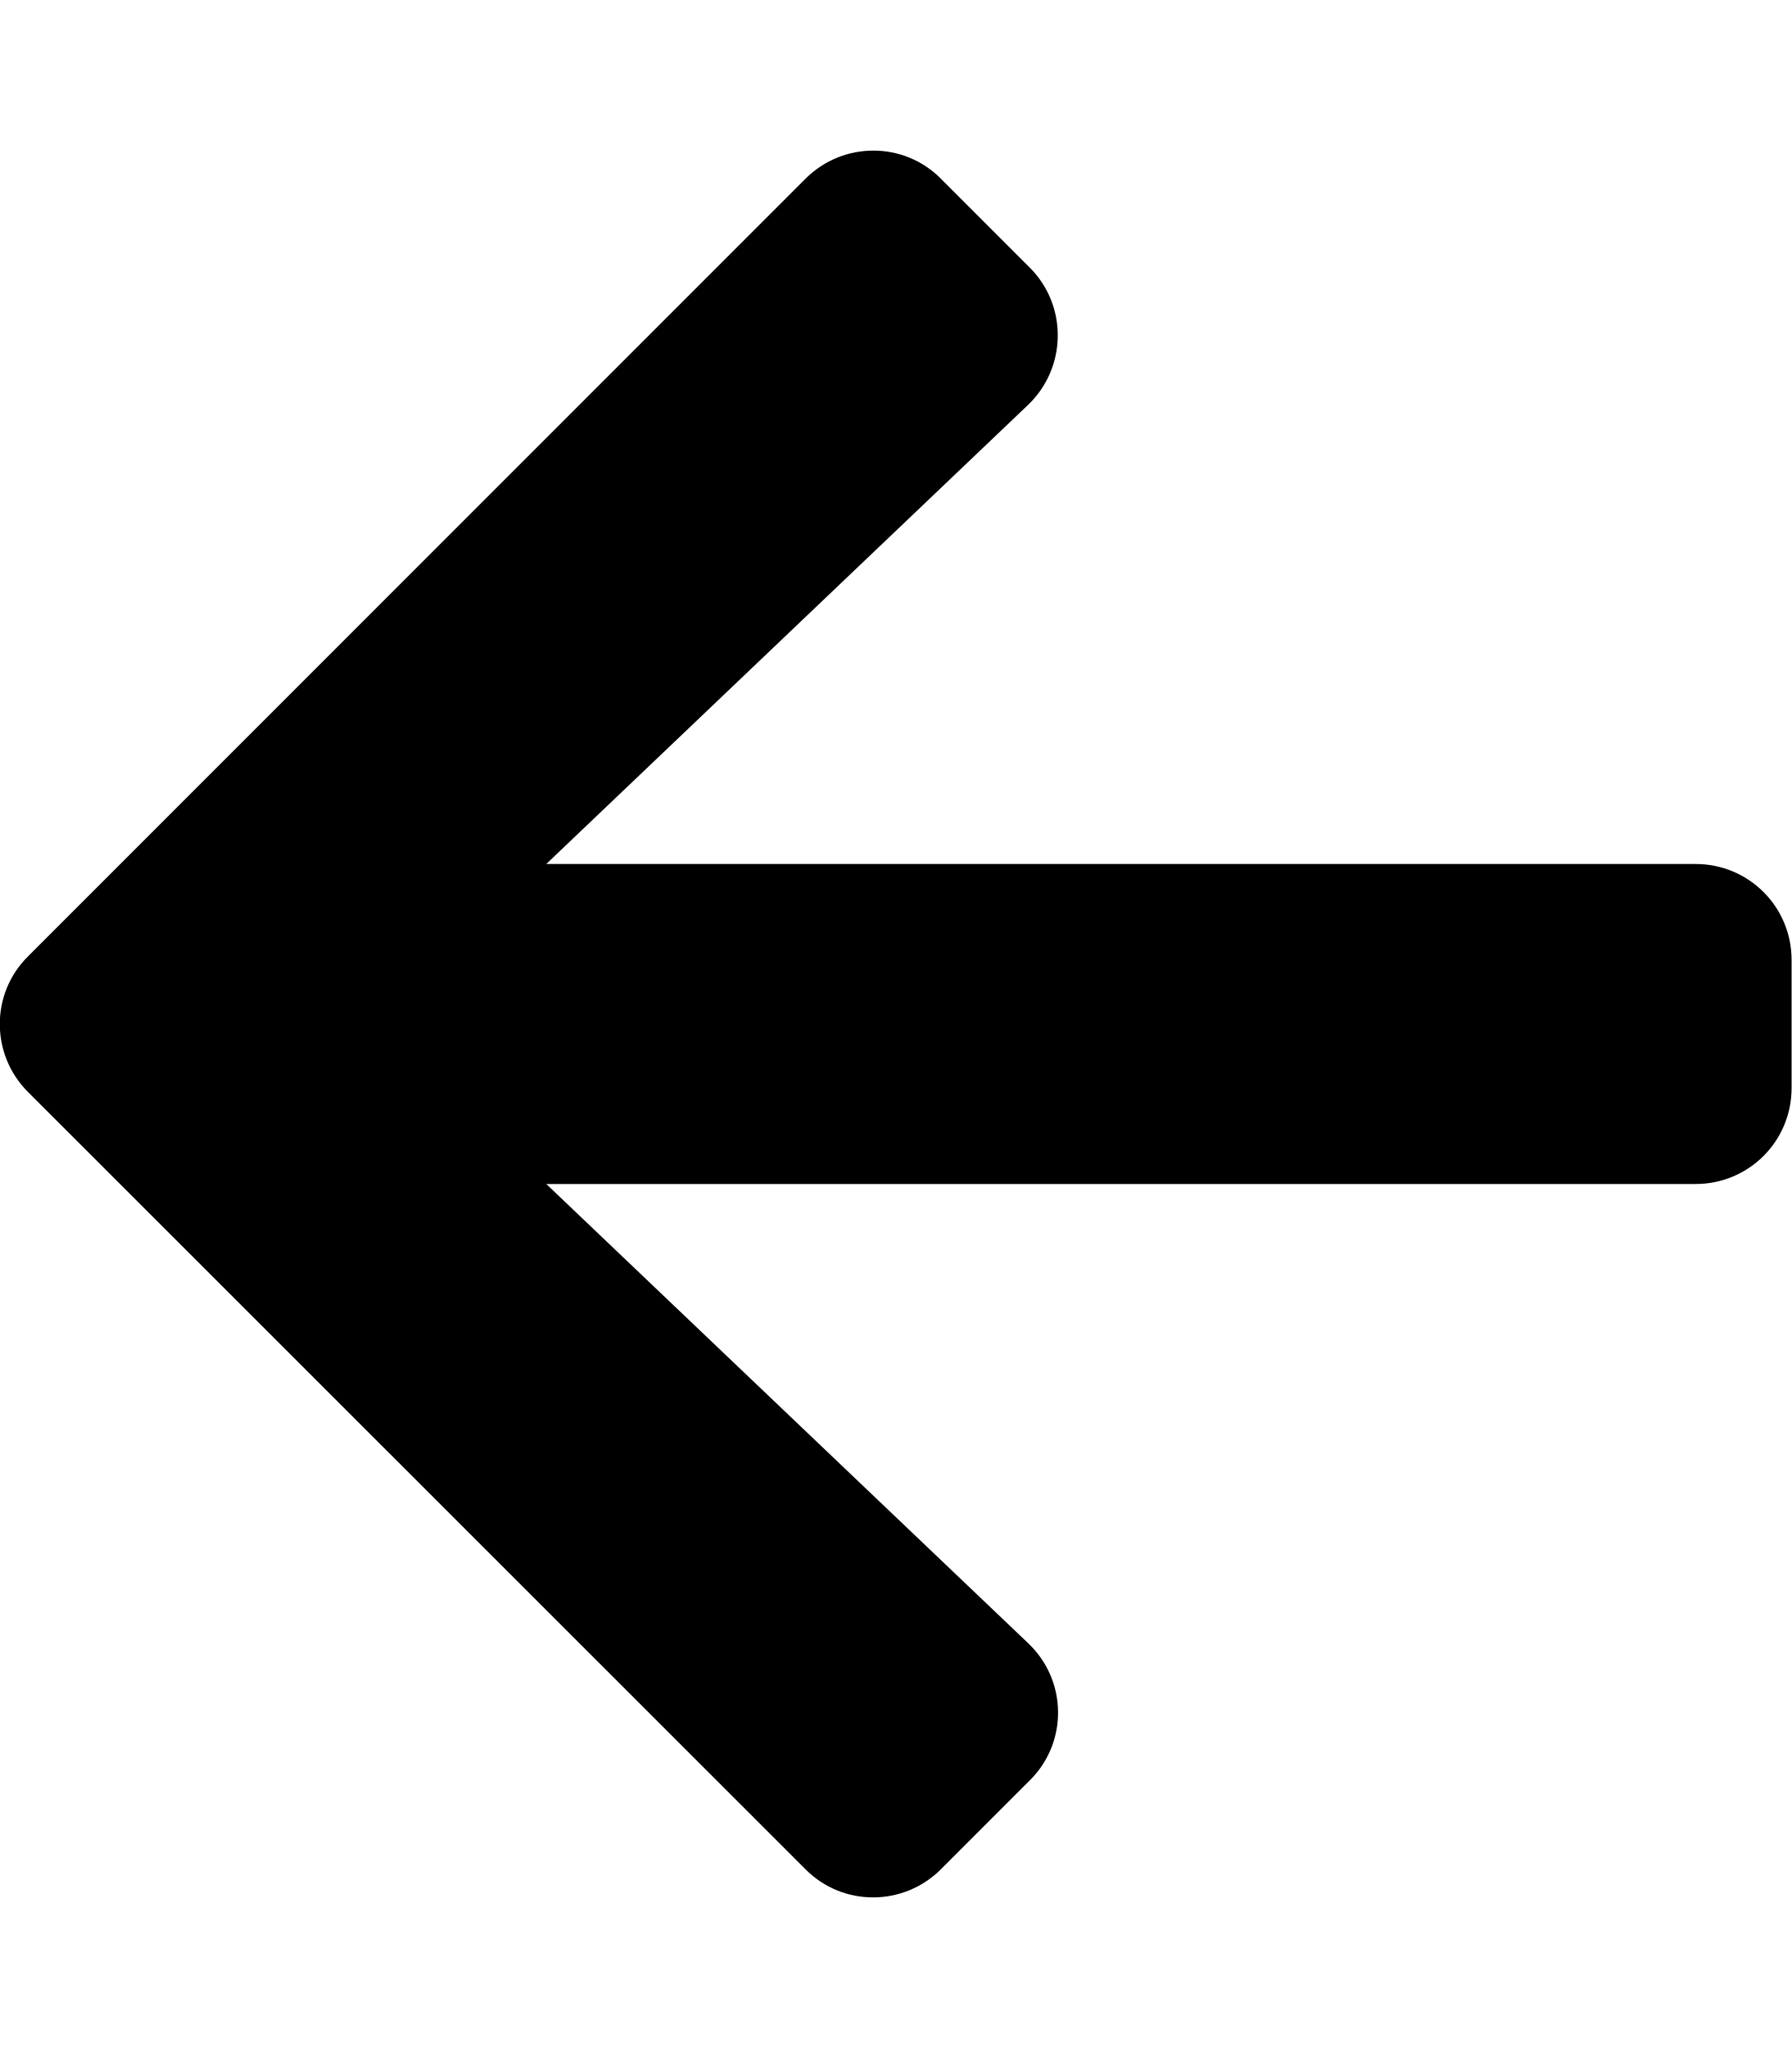
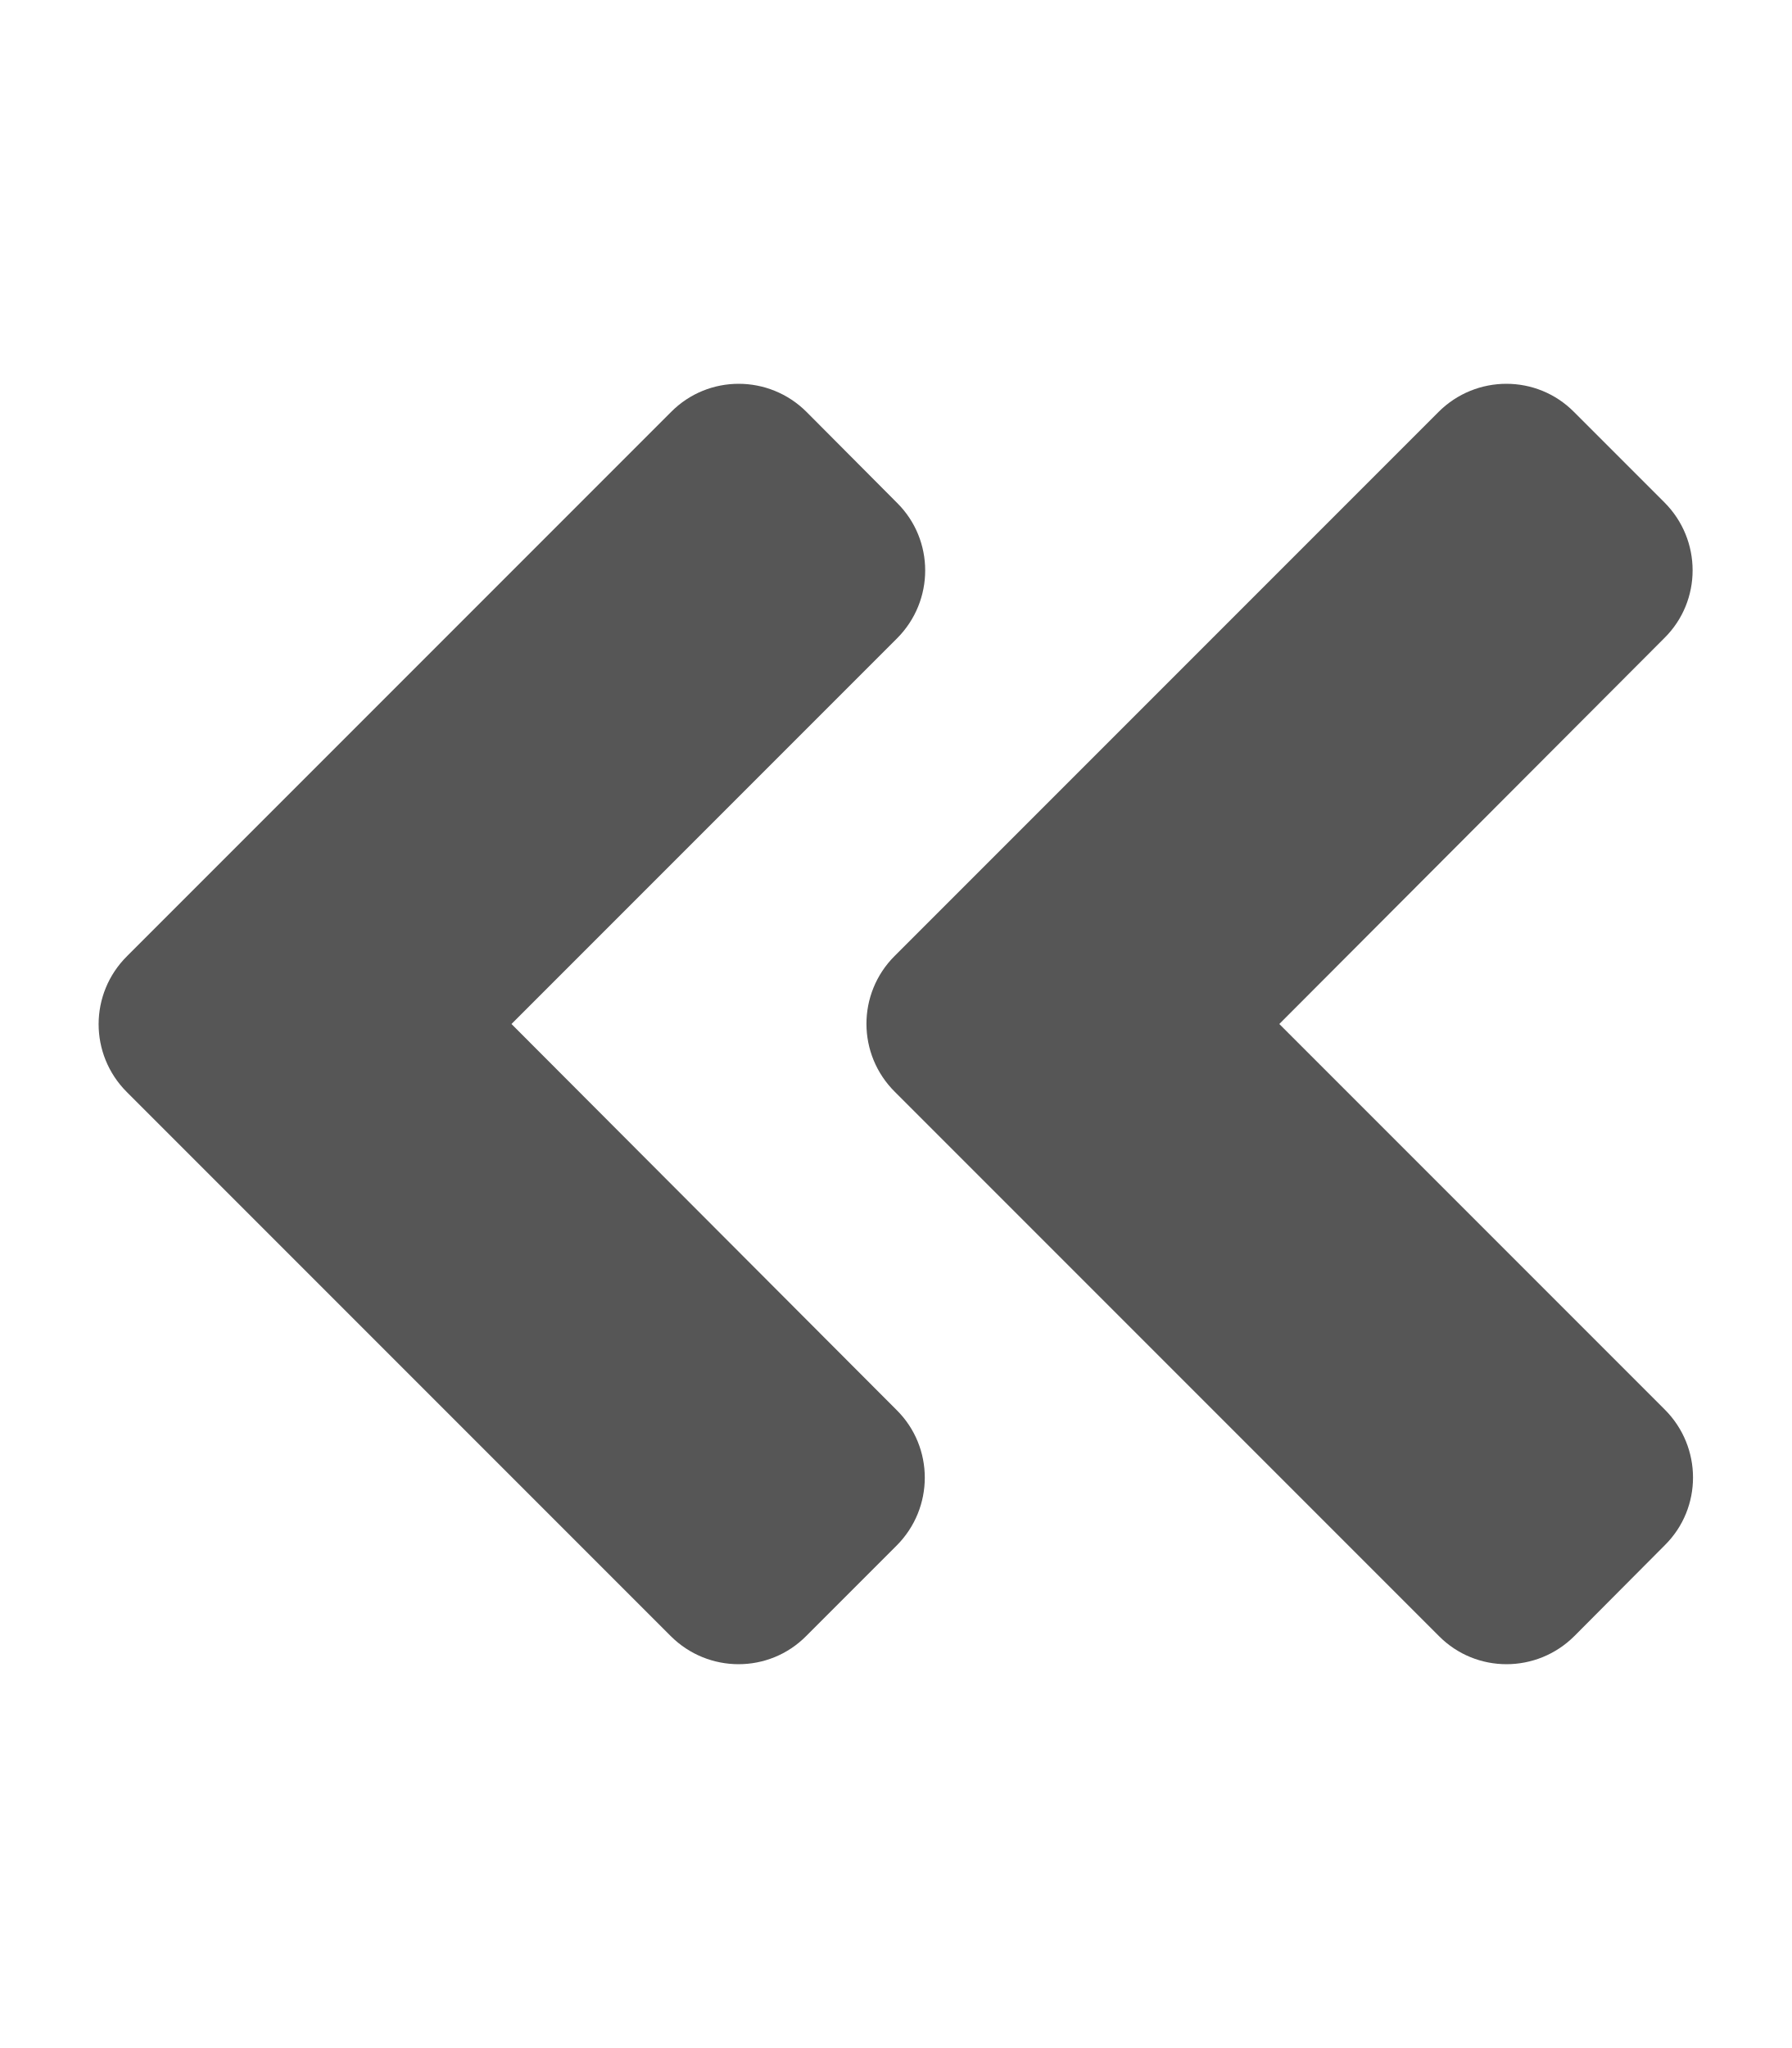
- <svg xmlns="http://www.w3.org/2000/svg" viewBox="0 0 448 512">
-   <path d="M257.5 445.1l-22.2 22.2c-9.4 9.4-24.6 9.4-33.9 0L7 273c-9.4-9.4-9.4-24.6 0-33.9L201.4 44.7c9.4-9.4 24.6-9.4 33.9 0l22.2 22.2c9.5 9.5 9.3 25-.4 34.3L136.6 216H424c13.3 0 24 10.7 24 24v32c0 13.3-10.7 24-24 24H136.6l120.5 114.8c9.8 9.3 10 24.8.4 34.3z" />
+ <svg xmlns="http://www.w3.org/2000/svg" aria-hidden="true" data-prefix="fas" data-icon="angle-double-left" class="svg-inline--fa fa-angle-double-left fa-w-14" role="img" viewBox="0 0 448 512">
+   <path fill="#565656  " d="M223.7 239l136-136c9.4-9.4 24.6-9.4 33.9 0l22.6 22.6c9.4 9.4 9.4 24.6 0 33.9L319.9 256l96.4 96.4c9.4 9.4 9.4 24.6 0 33.9L393.7 409c-9.4 9.4-24.6 9.4-33.9 0l-136-136c-9.5-9.4-9.5-24.6-.1-34zm-192 34l136 136c9.4 9.4 24.6 9.4 33.9 0l22.6-22.6c9.4-9.4 9.4-24.6 0-33.9L127.9 256l96.4-96.4c9.4-9.4 9.4-24.6 0-33.9L201.7 103c-9.4-9.4-24.6-9.4-33.9 0l-136 136c-9.5 9.4-9.5 24.6-.1 34z" />
</svg>
